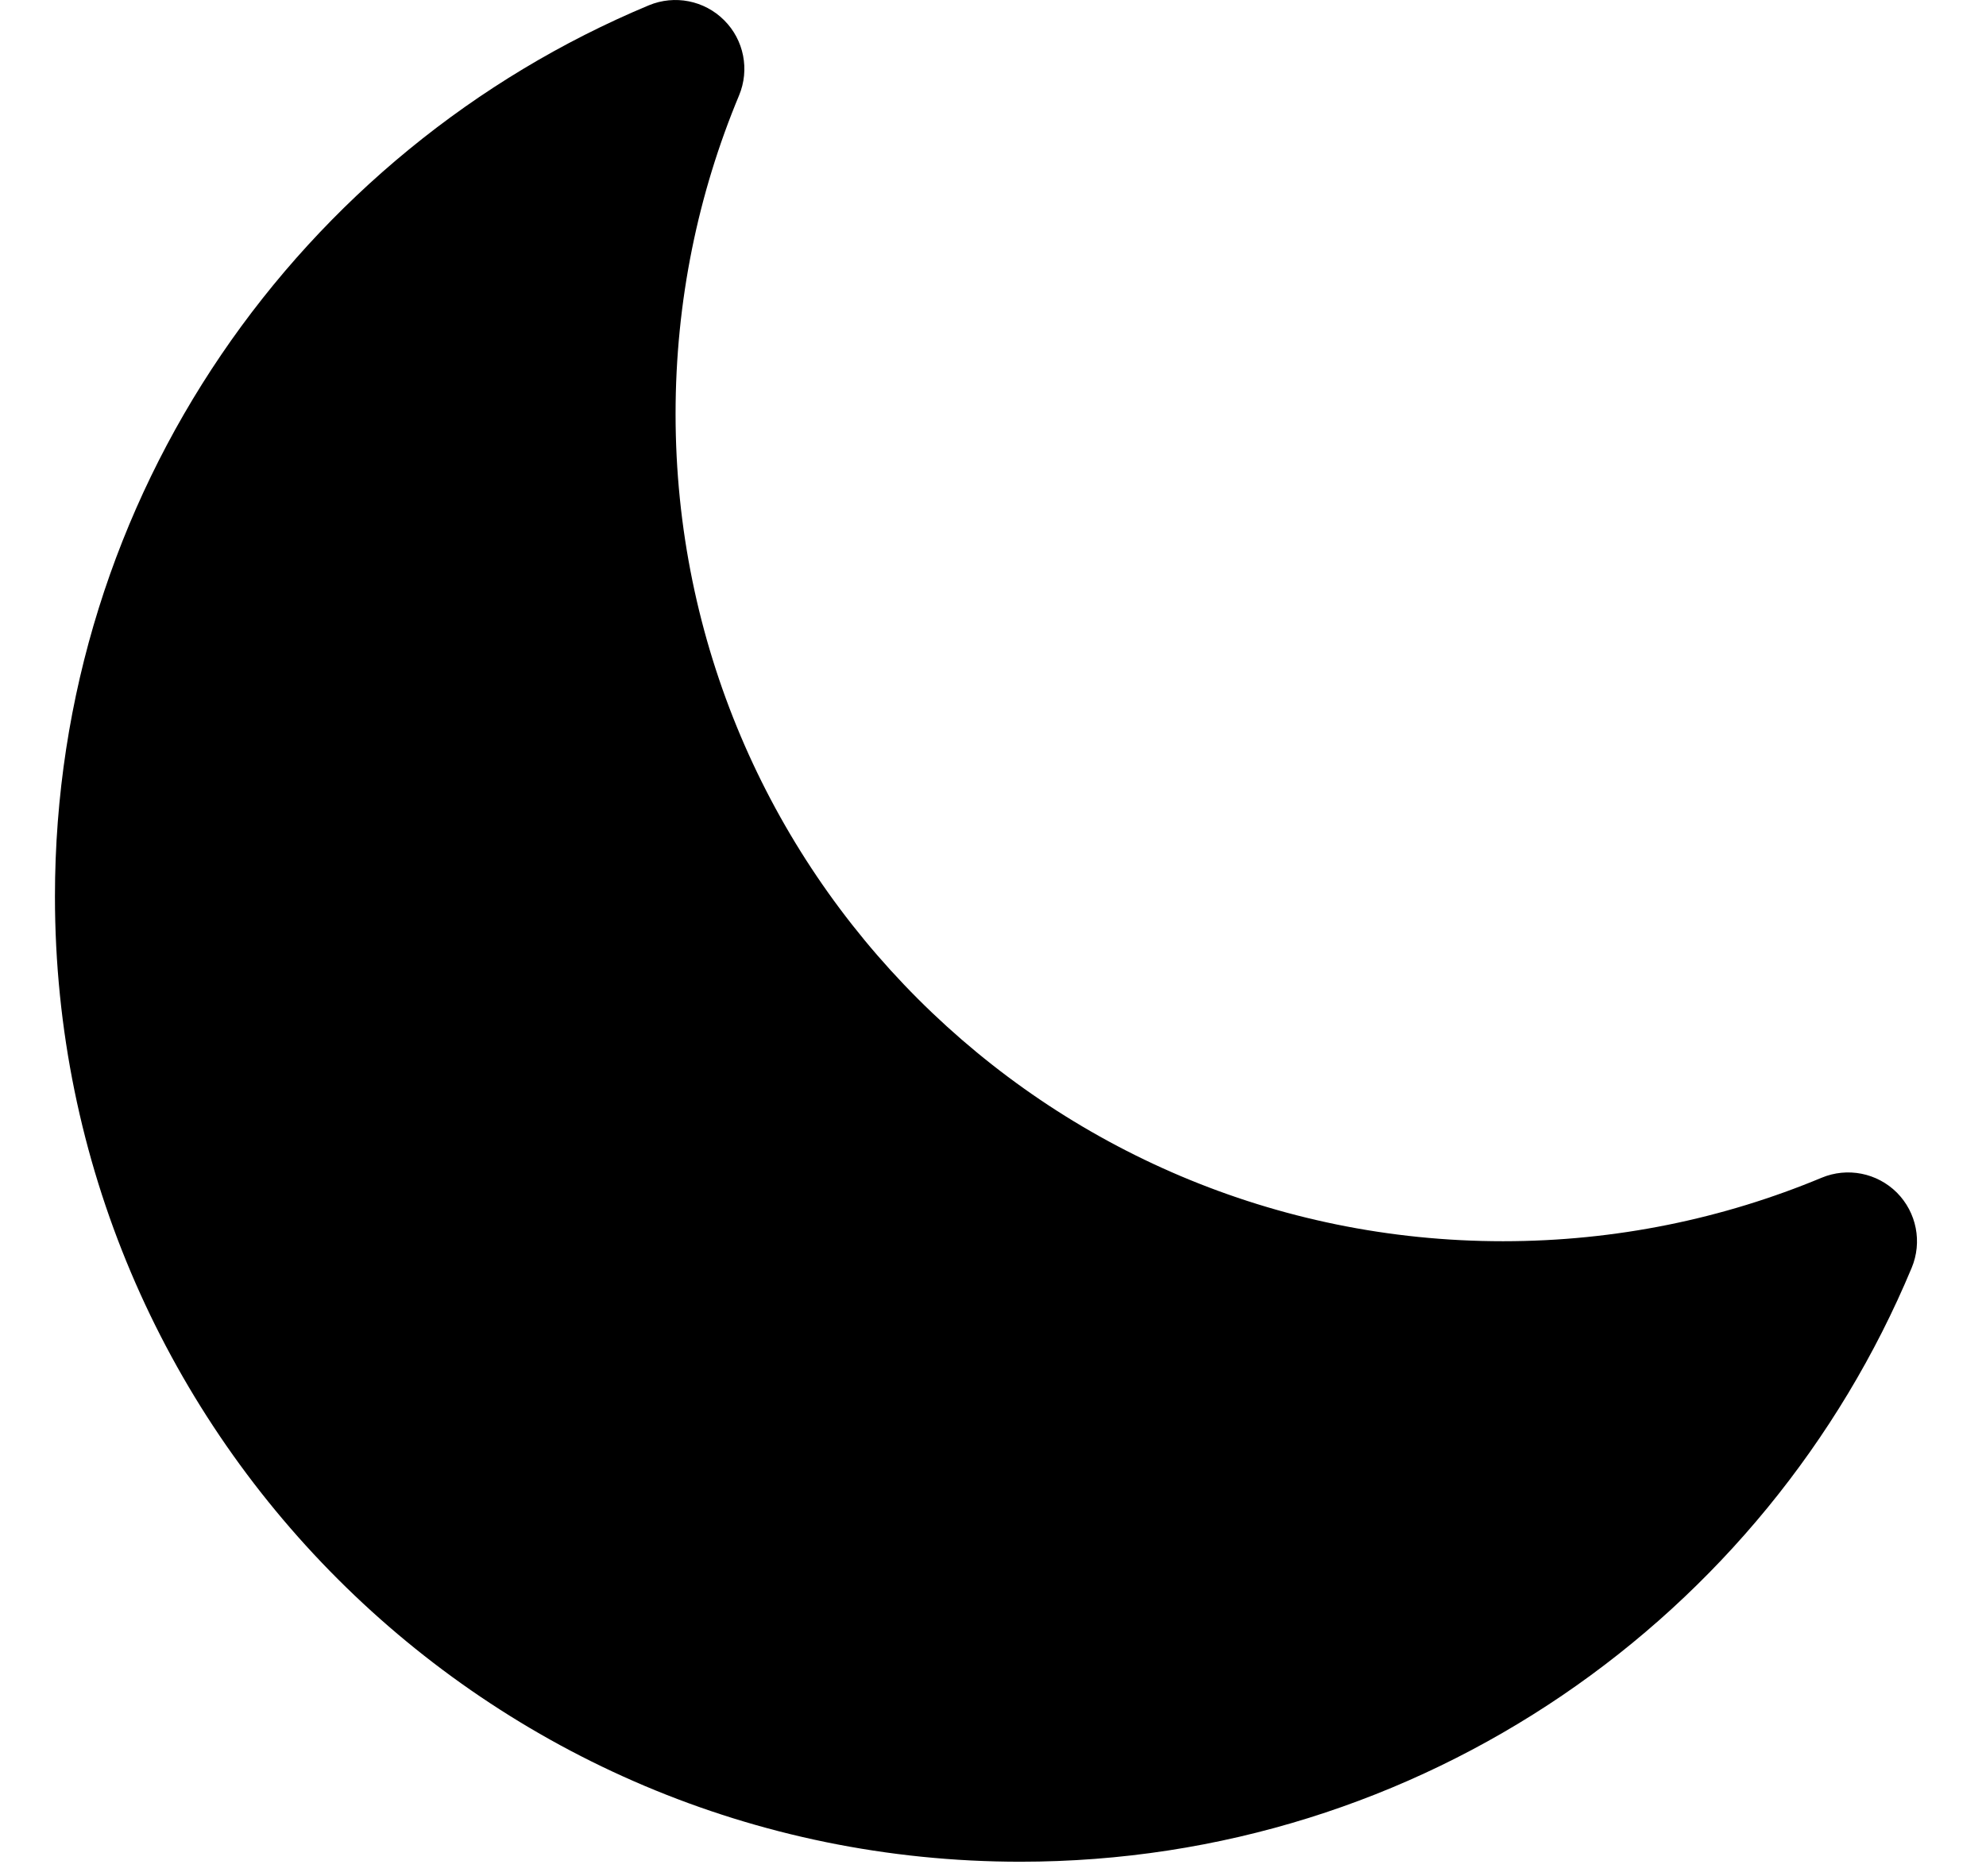
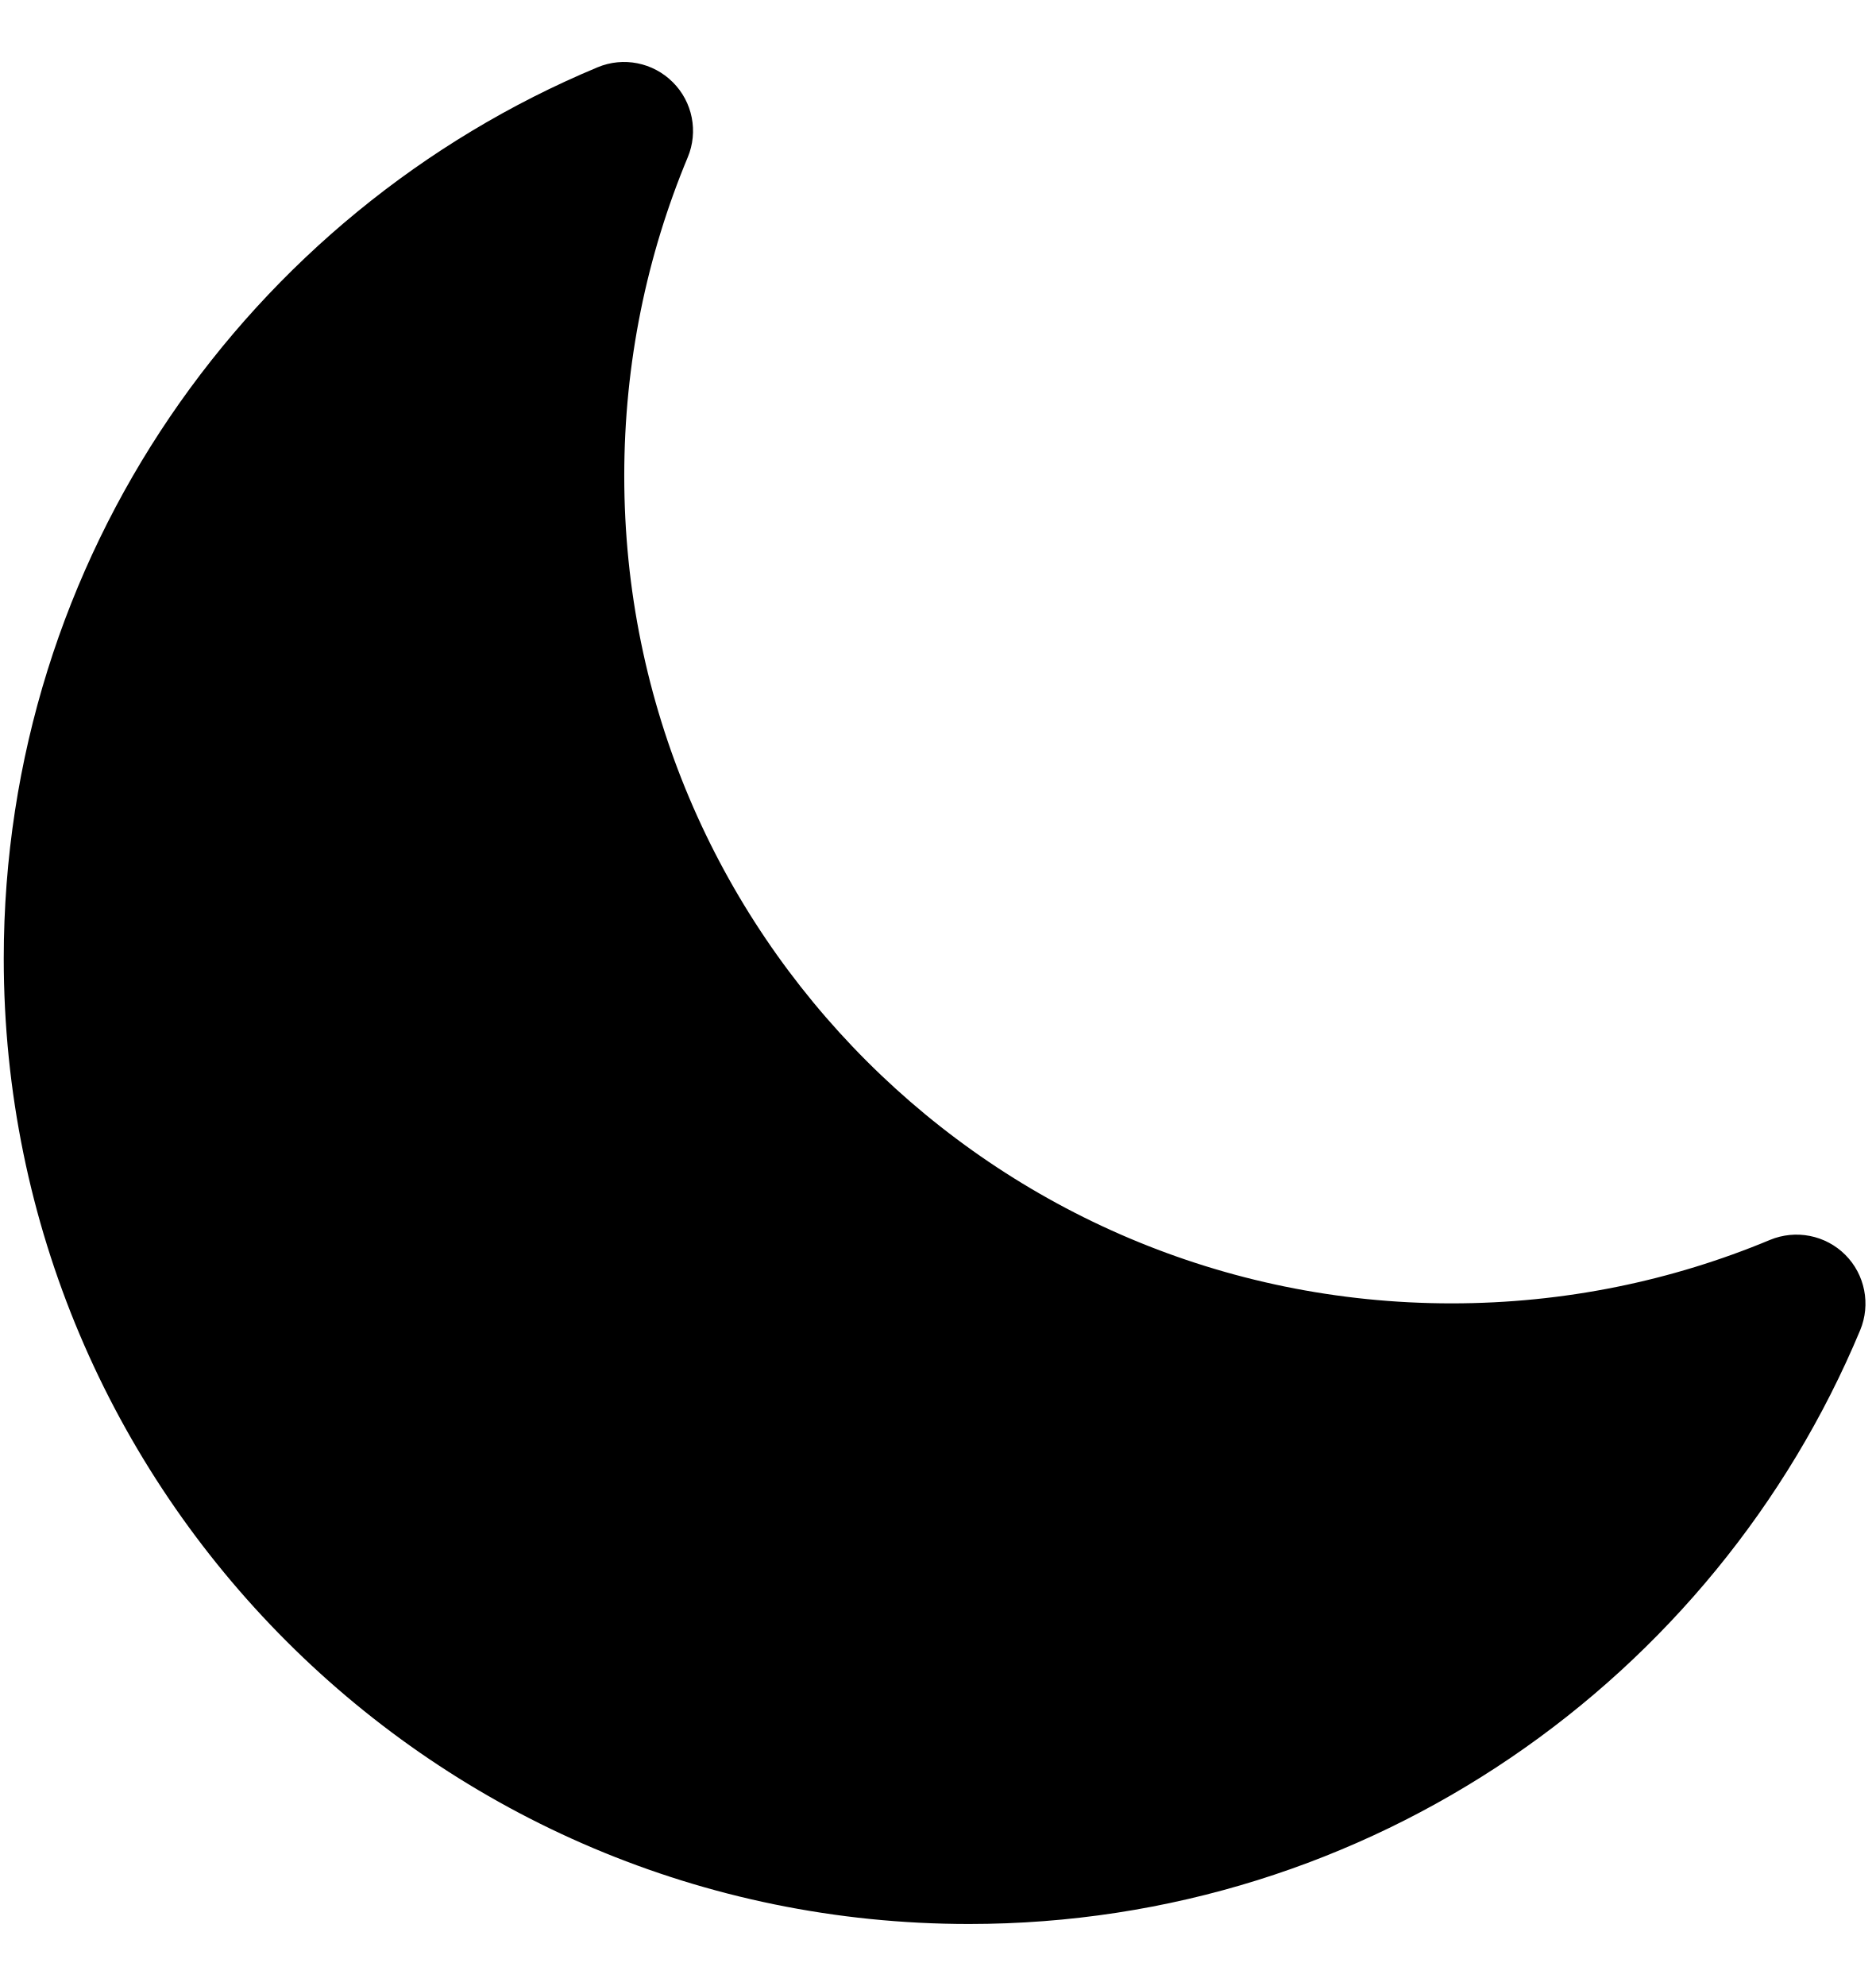
- <svg xmlns="http://www.w3.org/2000/svg" width="18" height="17" viewBox="0 0 18 17" fill="none">
-   <path fill-rule="evenodd" clip-rule="evenodd" d="M6.563 0.183C6.743 0.362 6.796 0.632 6.698 0.866C6.328 1.753 6.123 2.728 6.123 3.752C6.123 7.894 9.481 11.252 13.623 11.252C14.647 11.252 15.621 11.047 16.509 10.677C16.743 10.579 17.012 10.632 17.192 10.811C17.371 10.991 17.424 11.26 17.326 11.494C16.008 14.654 12.888 16.877 9.248 16.877C4.416 16.877 0.498 12.959 0.498 8.127C0.498 4.486 2.721 1.367 5.881 0.048C6.115 -0.049 6.384 0.004 6.563 0.183Z" fill="currentColor" />
+ <svg xmlns="http://www.w3.org/2000/svg" width="17" height="18" viewBox="0 0 17 18" fill="none">
+   <path fill-rule="evenodd" clip-rule="evenodd" d="M6.099 0.745C6.279 0.924 6.332 1.194 6.234 1.427C5.864 2.315 5.659 3.289 5.659 4.313C5.659 8.455 9.017 11.813 13.159 11.813C14.183 11.813 15.158 11.608 16.045 11.238C16.279 11.141 16.549 11.194 16.728 11.373C16.907 11.552 16.96 11.822 16.863 12.056C15.544 15.216 12.424 17.438 8.784 17.438C3.952 17.438 0.034 13.521 0.034 8.688C0.034 5.048 2.257 1.928 5.417 0.61C5.651 0.512 5.92 0.566 6.099 0.745Z" fill="currentColor" />
</svg>
